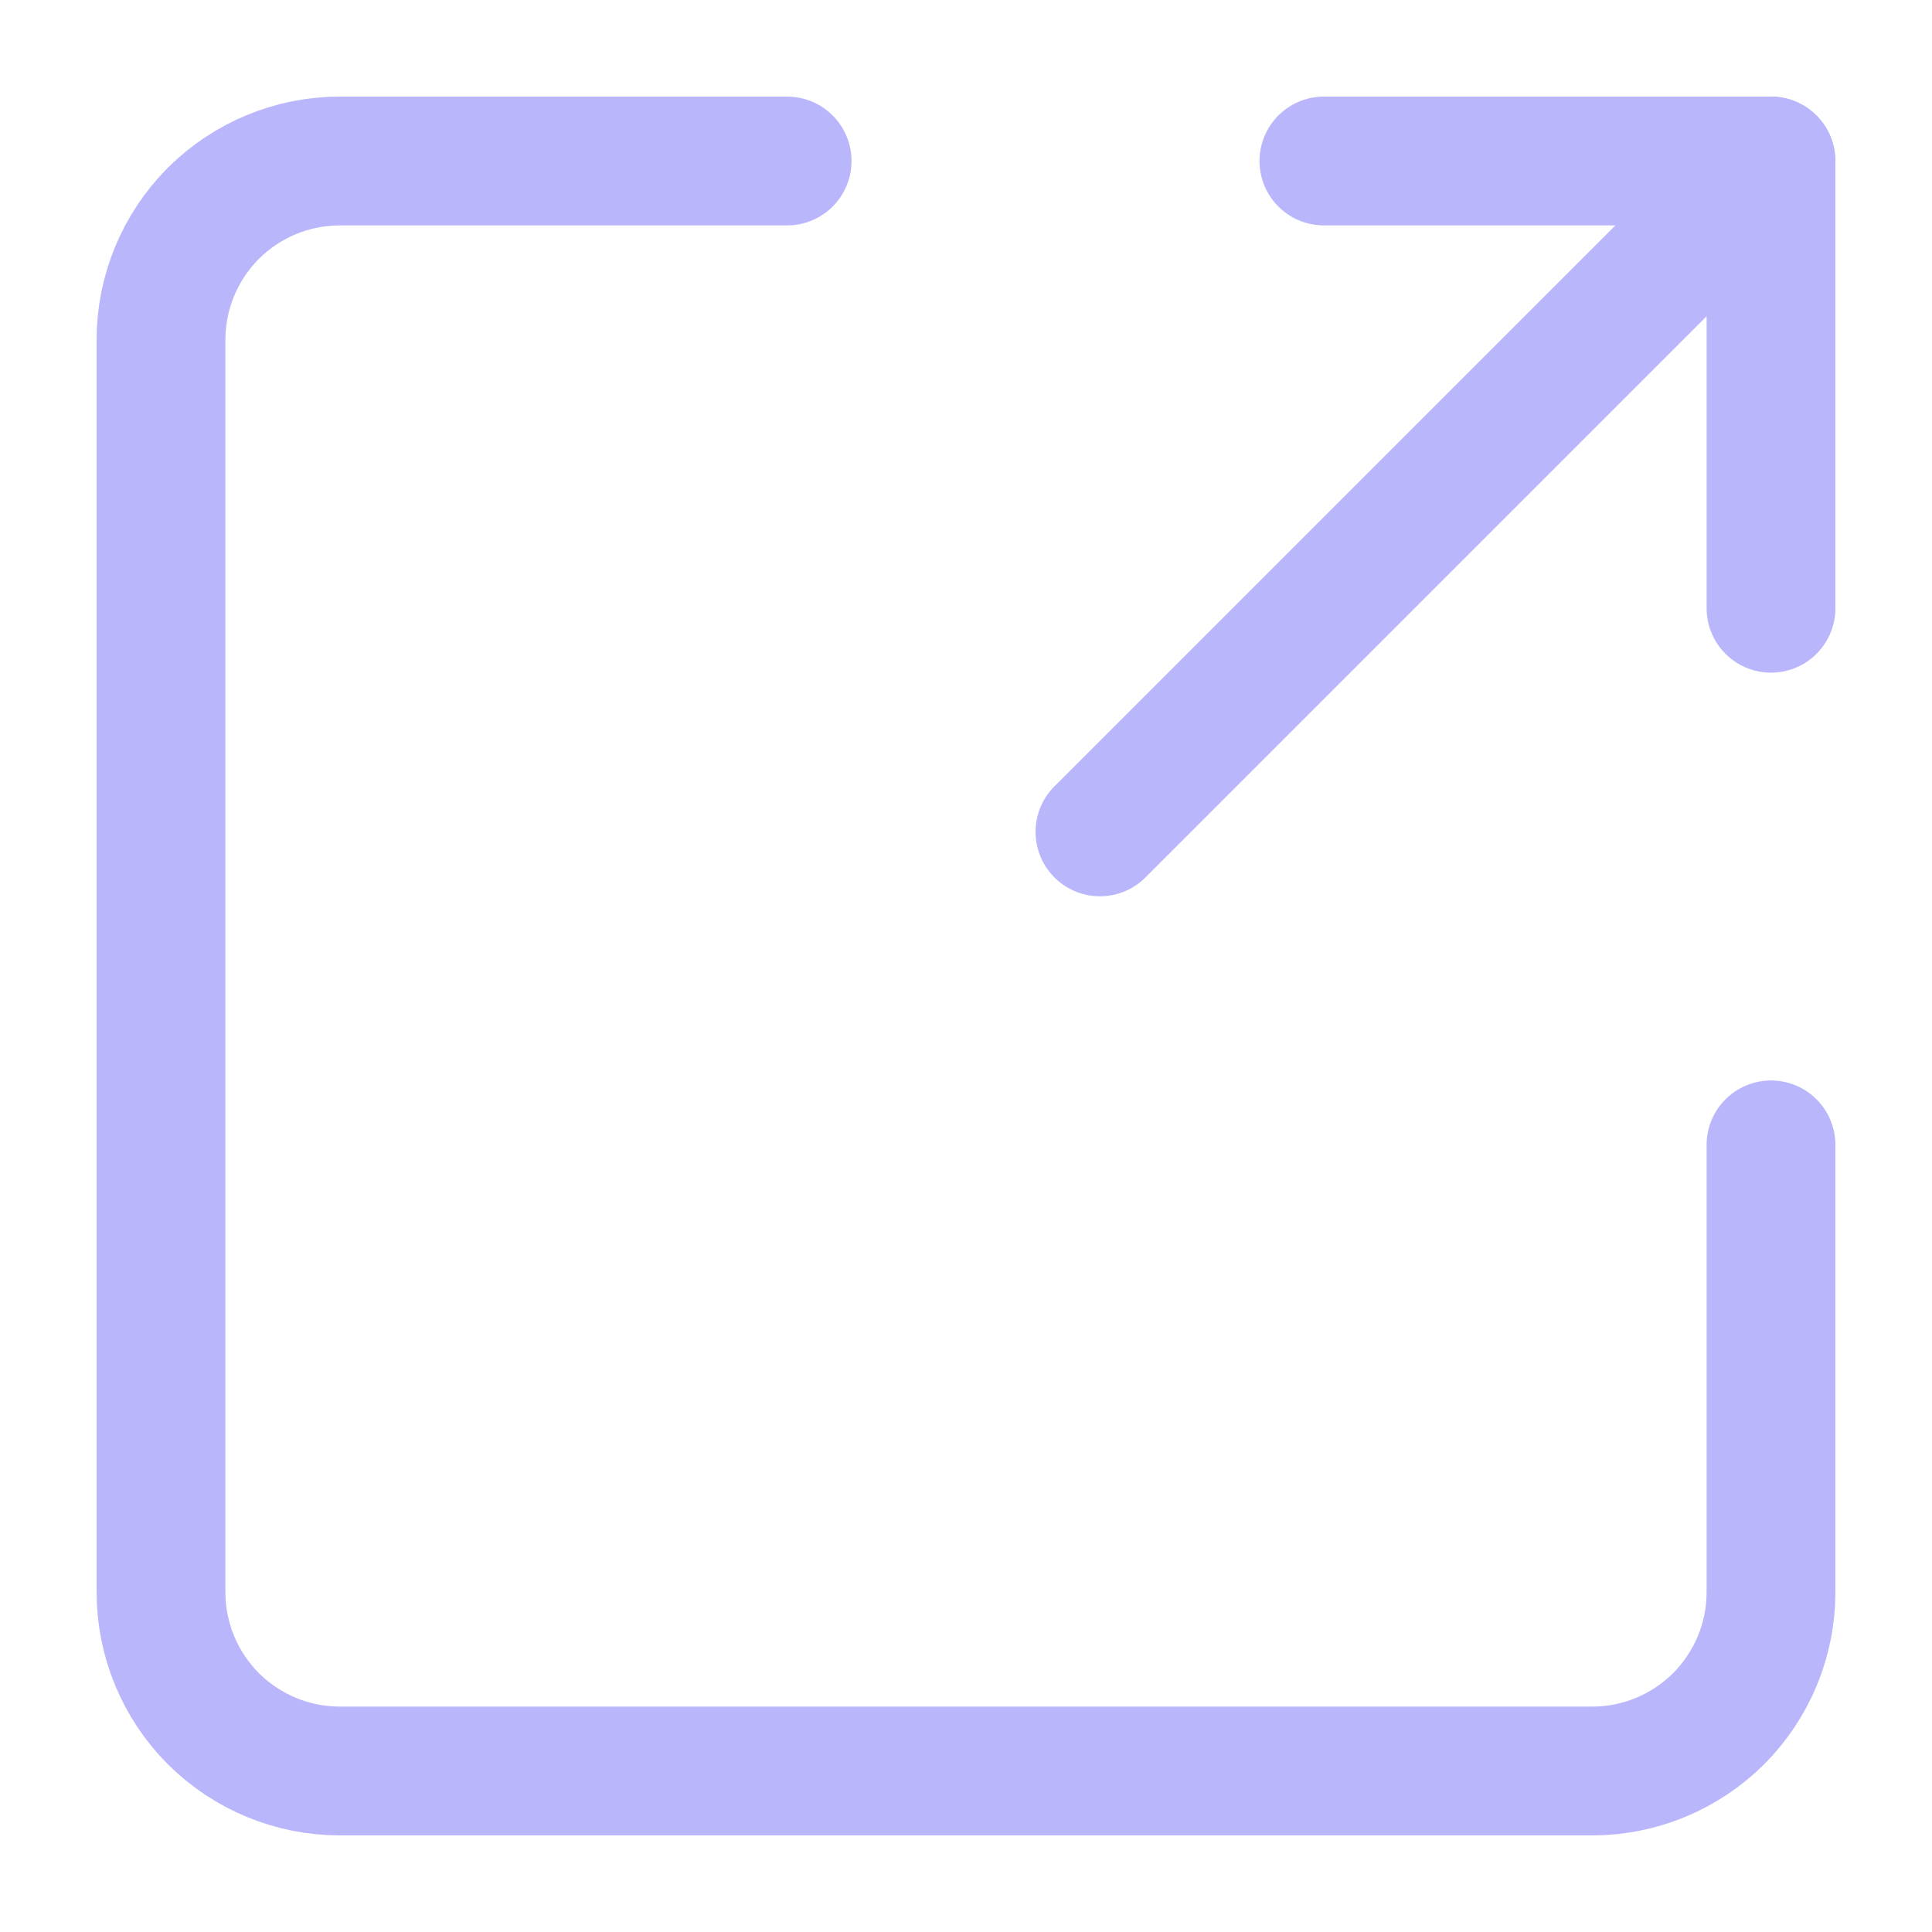
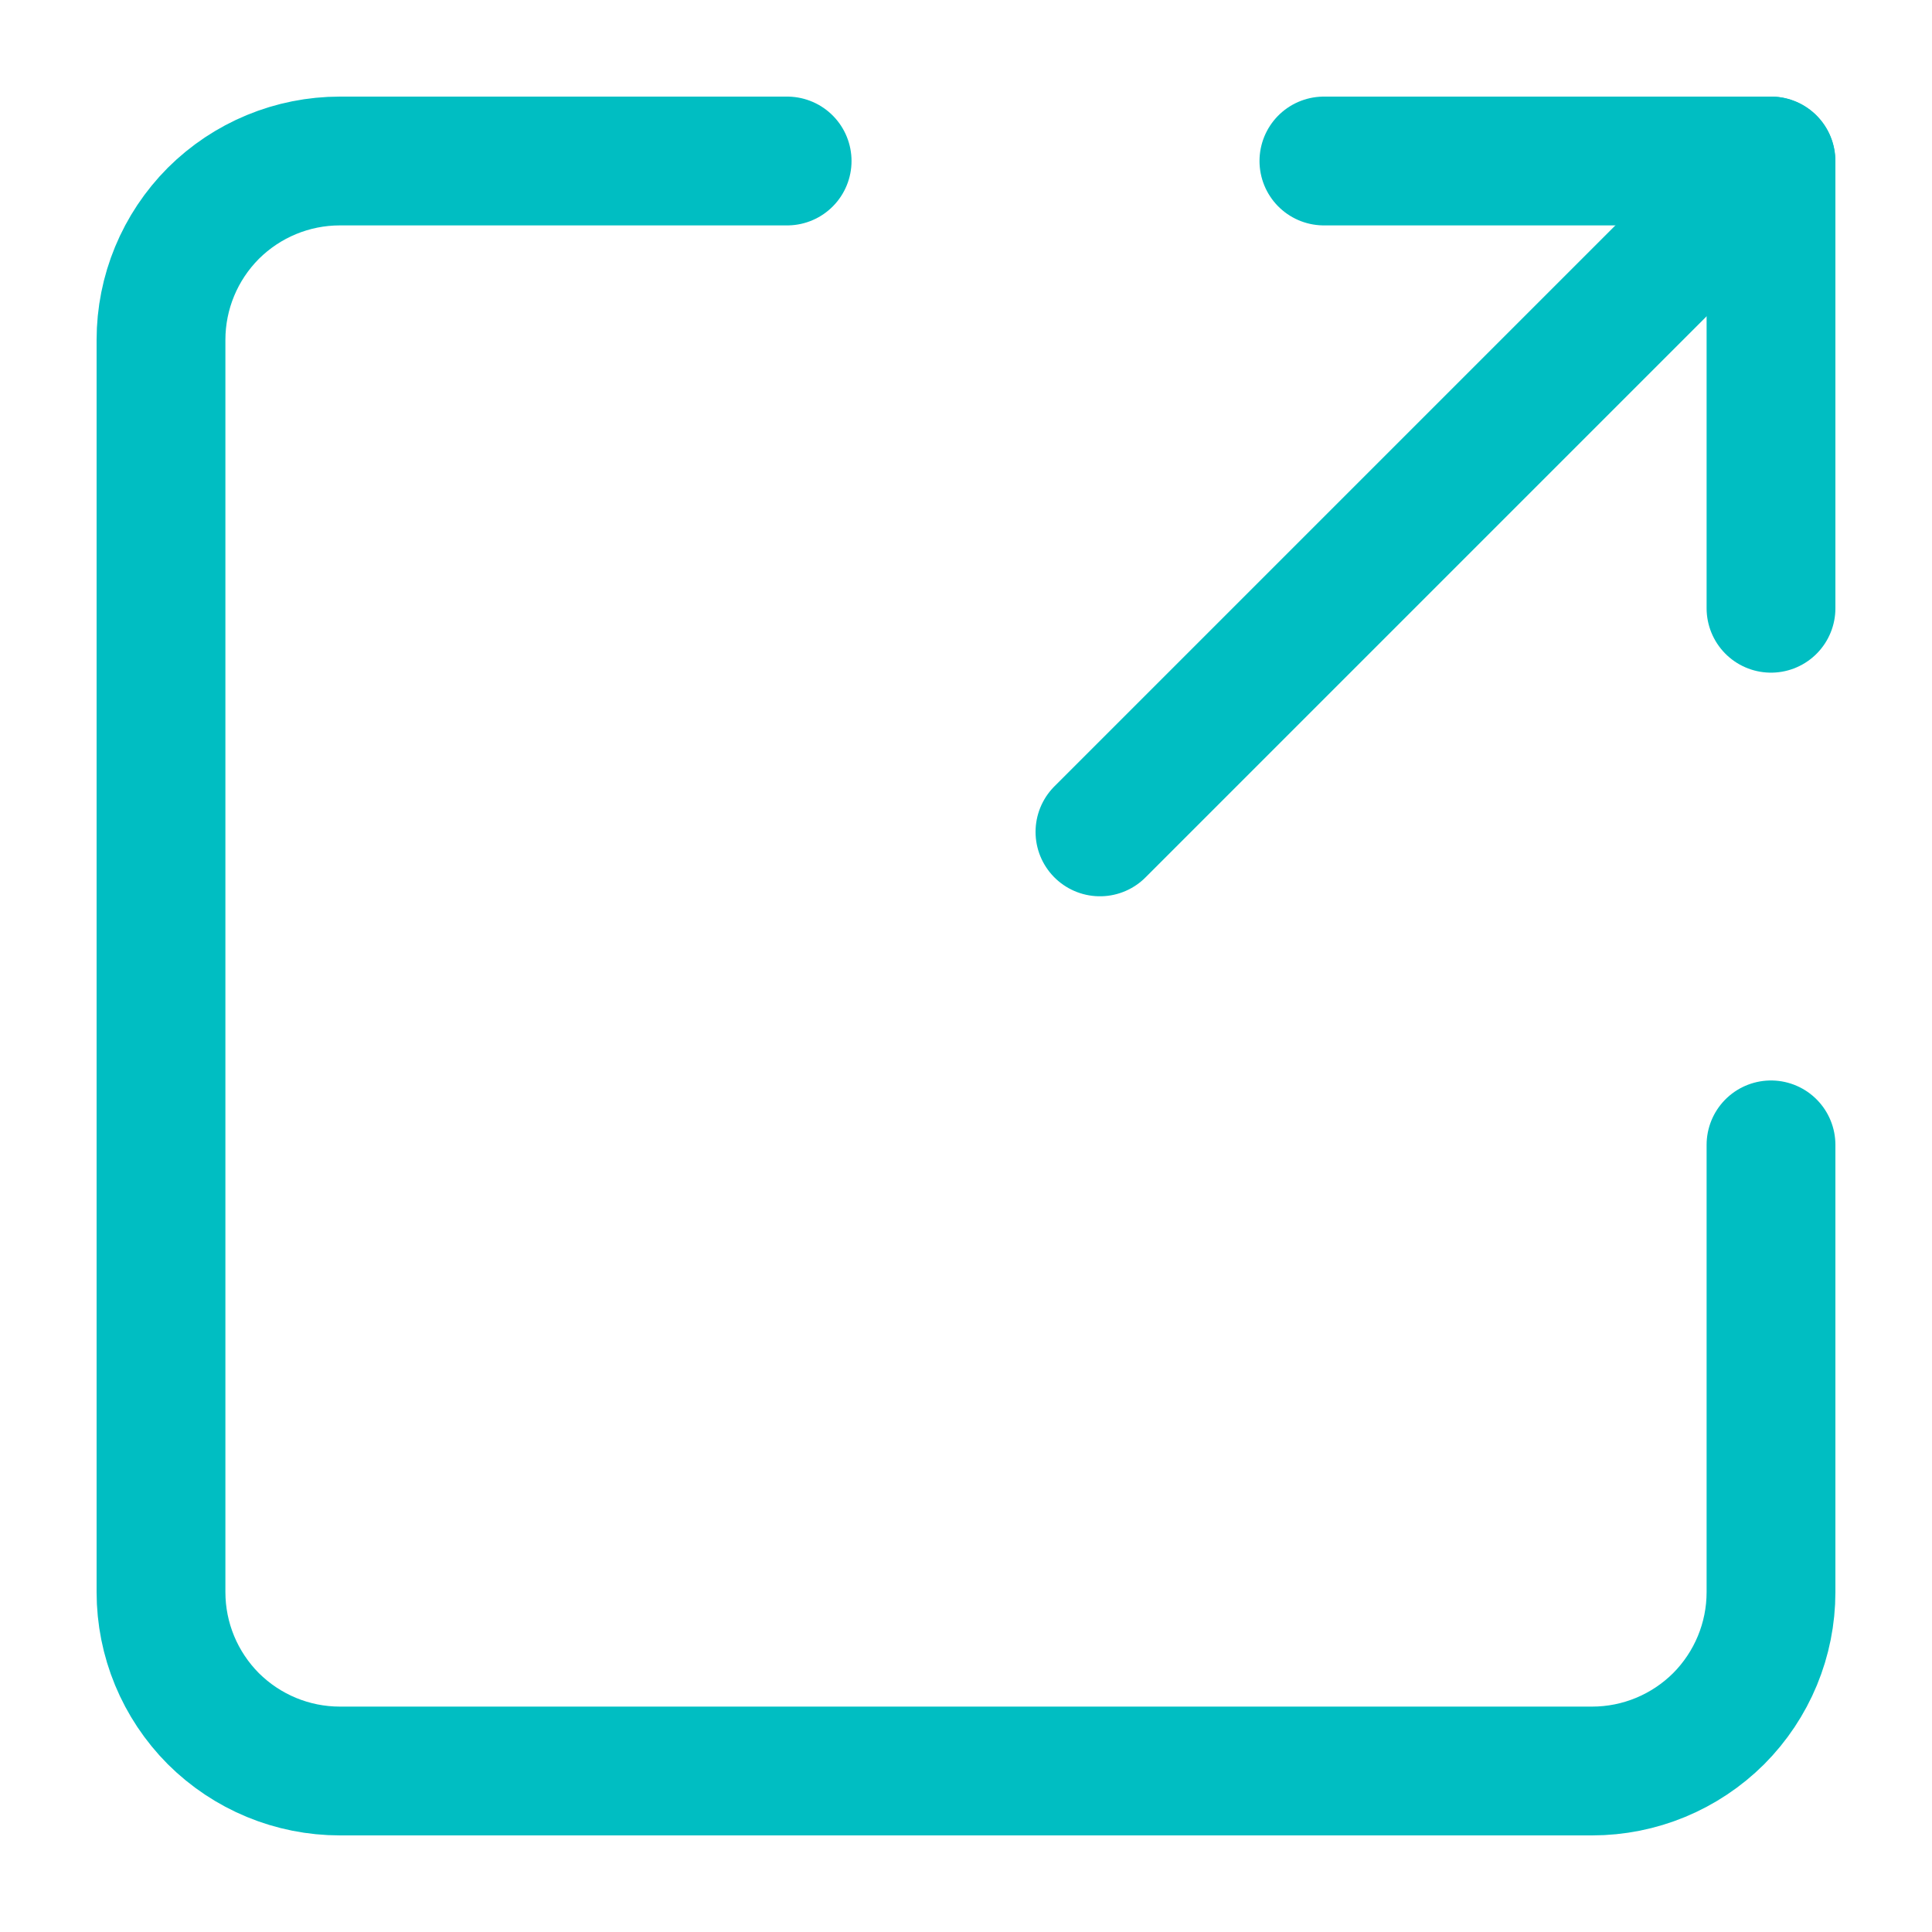
<svg xmlns="http://www.w3.org/2000/svg" width="12" height="12" viewBox="0 0 12 12" fill="none">
-   <path d="M6.832 5.167L10.999 1" stroke="#B9B6FC" stroke-width="0.8" stroke-linecap="round" stroke-linejoin="round" />
-   <path d="M8.223 1H11V3.778" stroke="#B9B6FC" stroke-width="0.8" stroke-linecap="round" stroke-linejoin="round" />
-   <path d="M11 7.111V9.889C11 10.184 10.883 10.466 10.675 10.675C10.466 10.883 10.184 11 9.889 11H2.111C1.816 11 1.534 10.883 1.325 10.675C1.117 10.466 1 10.184 1 9.889V2.111C1 1.816 1.117 1.534 1.325 1.325C1.534 1.117 1.816 1 2.111 1H4.889" stroke="#B9B6FC" stroke-width="0.8" stroke-linecap="round" stroke-linejoin="round" />
+   <path d="M6.832 5.167L10.999 1" stroke="#00BEC2" stroke-width="0.8" stroke-linecap="round" stroke-linejoin="round" />
+   <path d="M8.223 1H11V3.778" stroke="#00BEC2" stroke-width="0.8" stroke-linecap="round" stroke-linejoin="round" />
+   <path d="M11 7.111V9.889C11 10.184 10.883 10.466 10.675 10.675C10.466 10.883 10.184 11 9.889 11H2.111C1.816 11 1.534 10.883 1.325 10.675C1.117 10.466 1 10.184 1 9.889V2.111C1 1.816 1.117 1.534 1.325 1.325C1.534 1.117 1.816 1 2.111 1H4.889" stroke="#00BEC2" stroke-width="0.8" stroke-linecap="round" stroke-linejoin="round" />
</svg>
